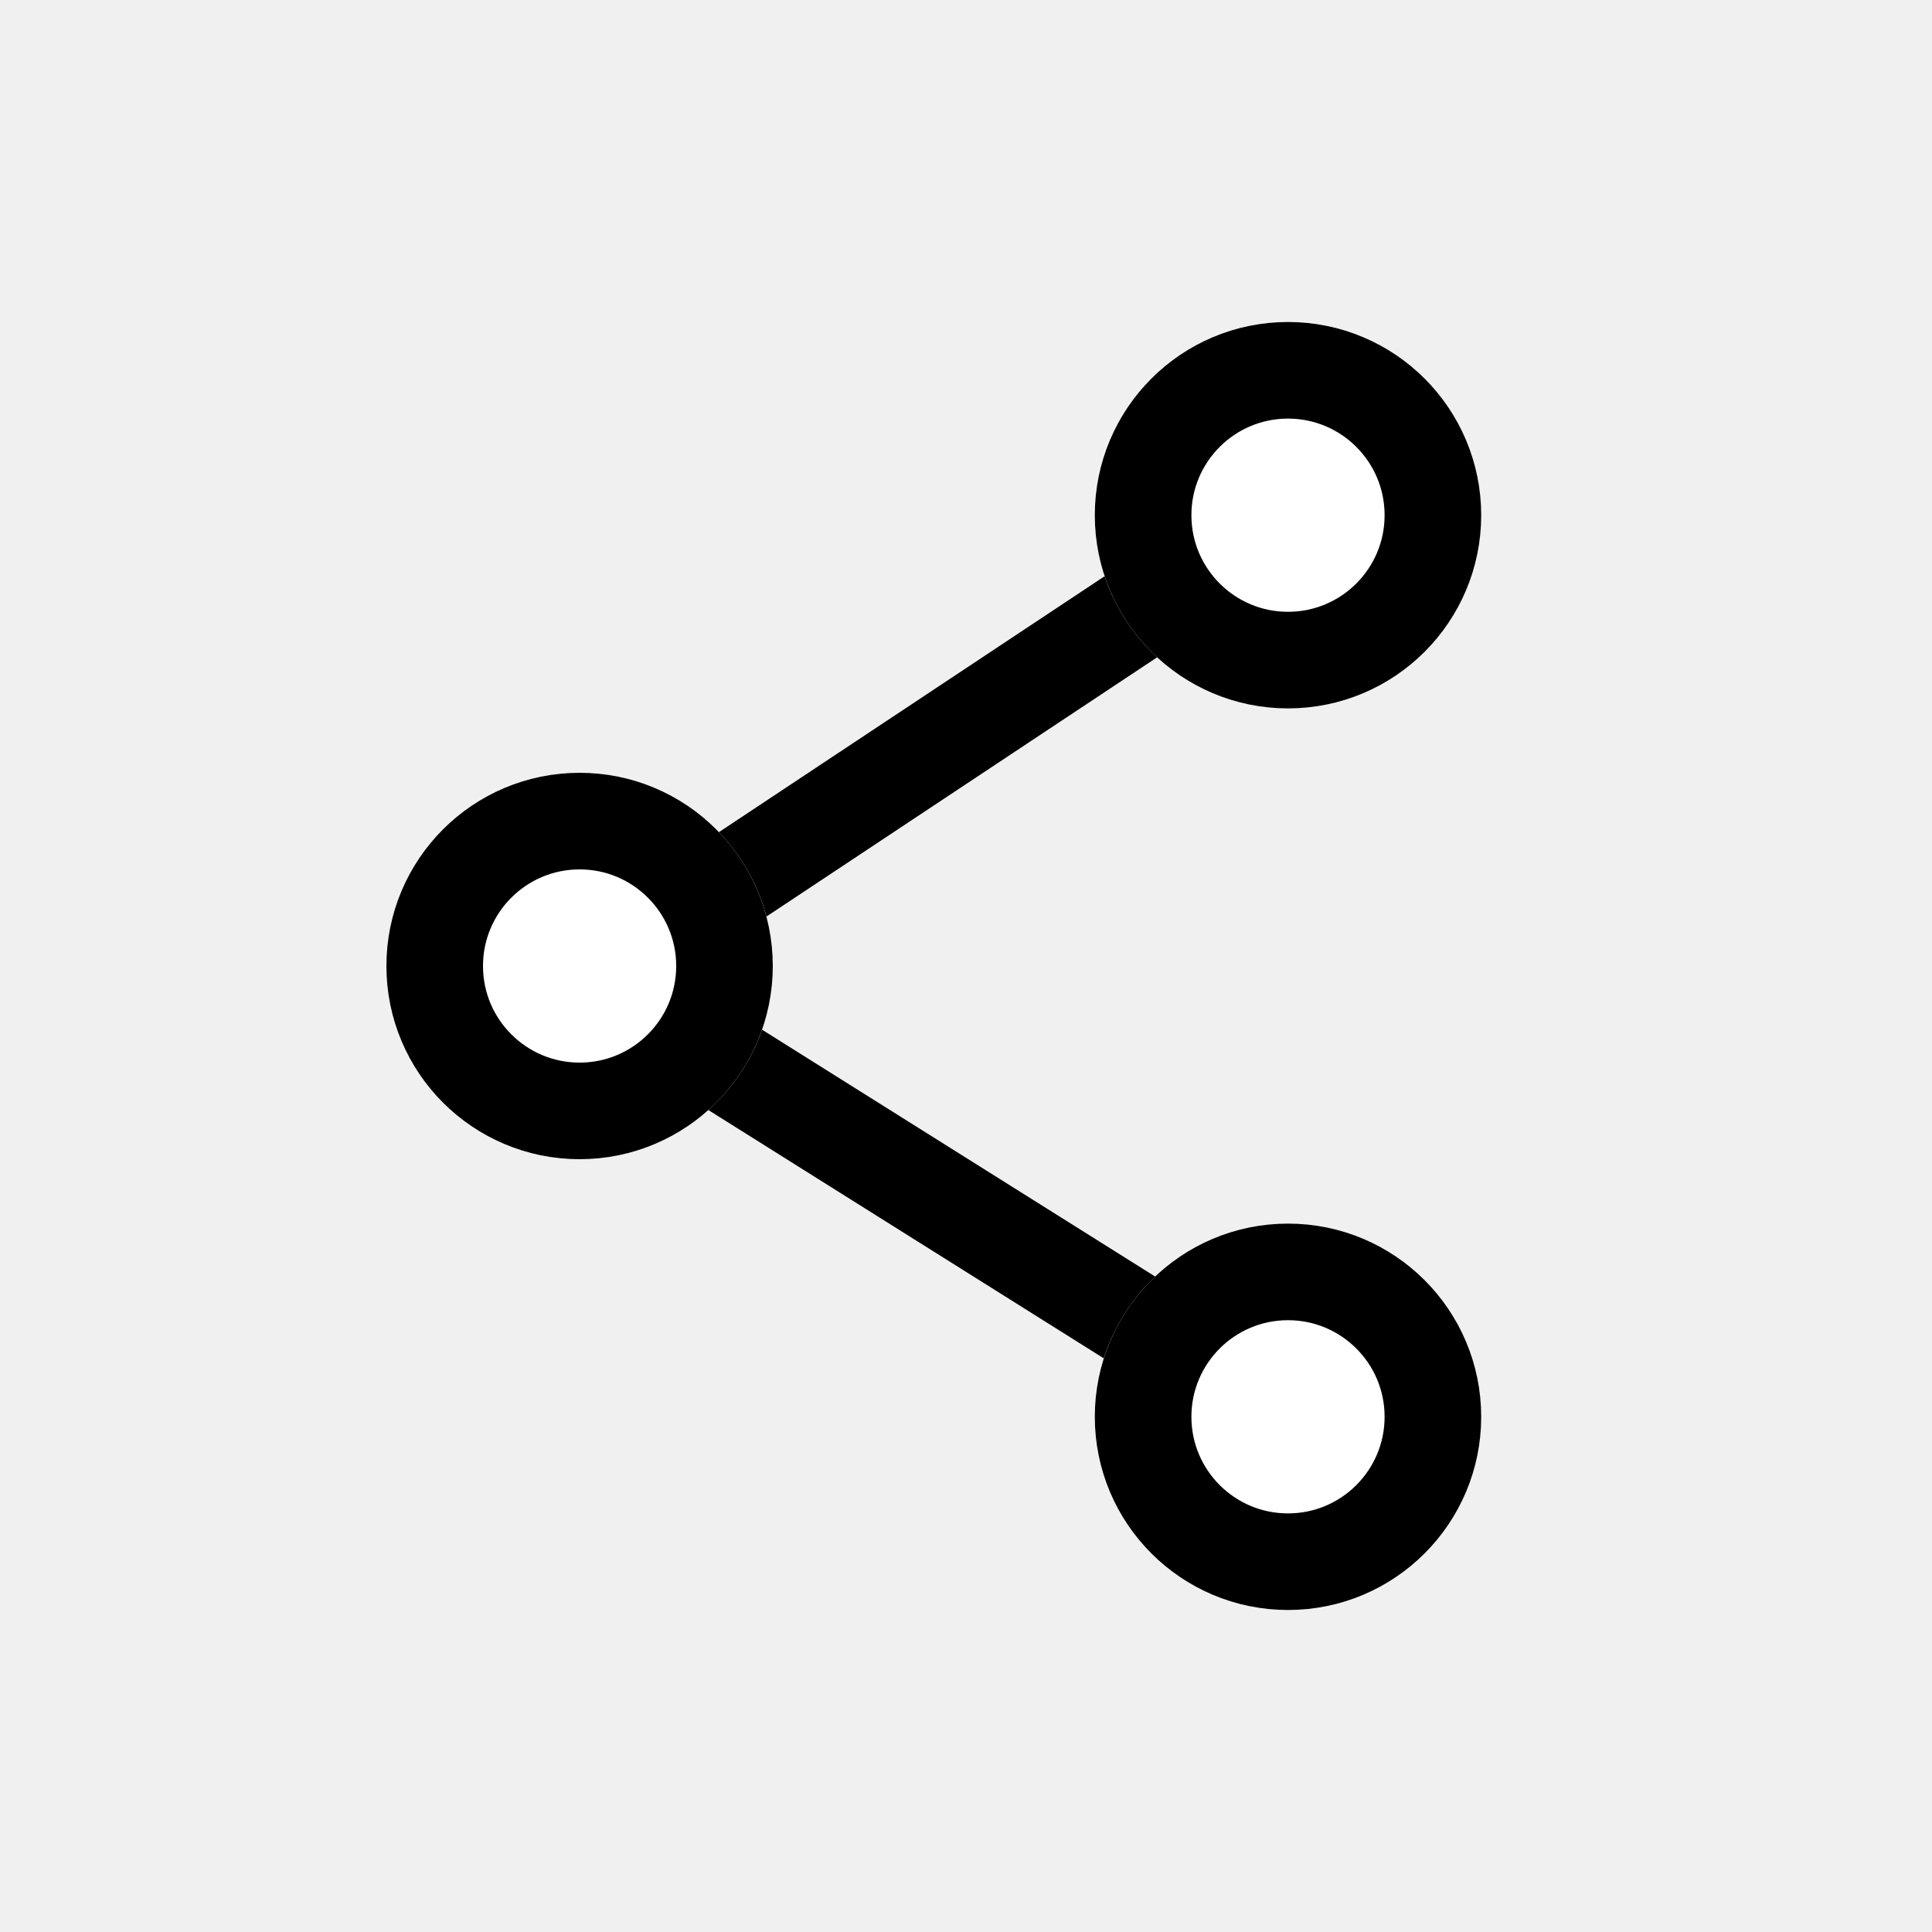
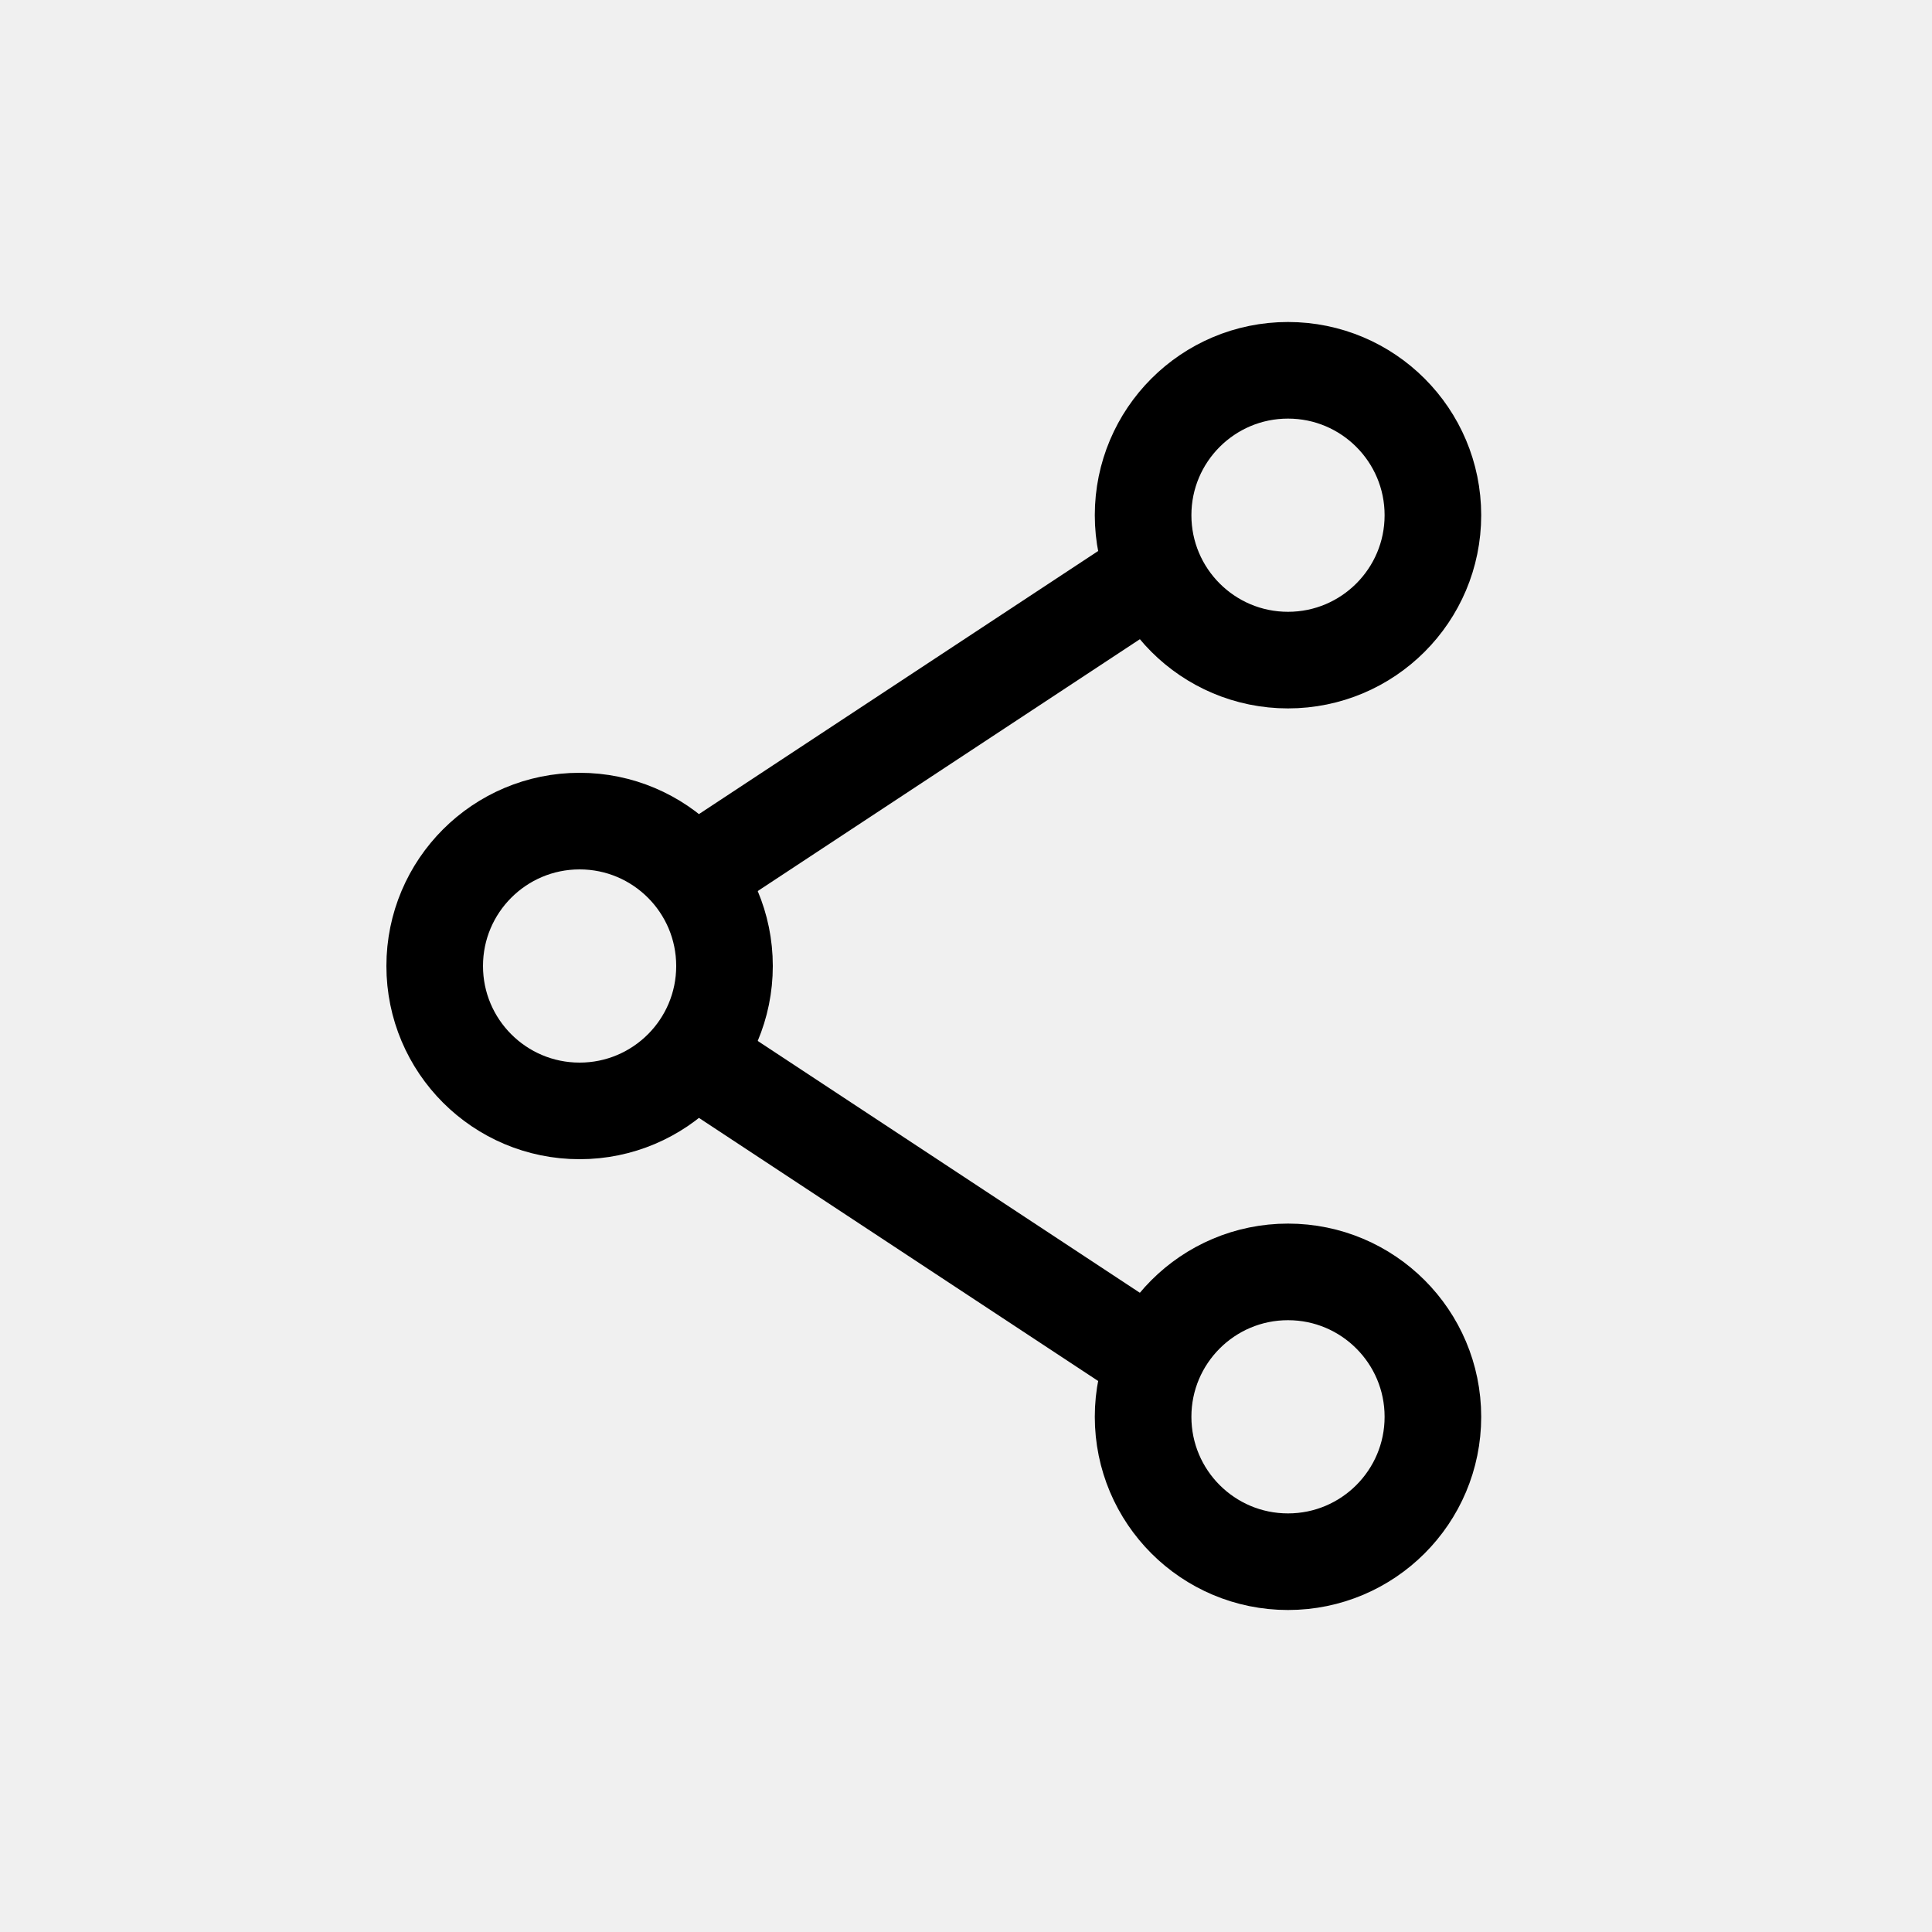
<svg xmlns="http://www.w3.org/2000/svg" id="Icon_share" width="30" height="30" viewBox="0 0 30 30">
  <defs>
    <style>
-             .cls-3{fill:#fff;stroke:#000;stroke-width:1.5px}.cls-6{fill:none}.cls-5{stroke:none}
+             .cls-4{stroke:#000;stroke-width:1.5px}.cls-4,.cls-6{fill:none}.cls-5{stroke:none}
        </style>
  </defs>
  <g id="그룹_428" transform="translate(0.299 1)">
-     <path id="패스_243" fill="none" stroke="#000" stroke-width="1.5px" d="M19.4 7L8.826 14.016l9.983 6.269" transform="translate(0 0.158)" />
-     <g id="타원_75" class="cls-3" transform="translate(16.701 4)">
+     <g id="타원_75" class="cls-4" transform="translate(16.701 4)">
      <circle cx="3" cy="3" r="3" class="cls-5" />
      <circle cx="3" cy="3" r="2.25" class="cls-6" />
    </g>
-     <g id="타원_77" class="cls-3" transform="translate(5.701 11)">
+     <g id="타원_77" class="cls-4" transform="translate(5.701 11)">
      <circle cx="3" cy="3" r="3" class="cls-5" />
      <circle cx="3" cy="3" r="2.25" class="cls-6" />
    </g>
-     <g id="타원_76" class="cls-3" transform="translate(16.701 18)">
+     <g id="타원_76" class="cls-4" transform="translate(16.701 18)">
      <circle cx="3" cy="3" r="3" class="cls-5" />
      <circle cx="3" cy="3" r="2.25" class="cls-6" />
    </g>
+     <path id="선_236" d="M0 5L7.587 0" class="cls-4" transform="translate(10.614 7.5)" />
+     <path id="선_237" d="M0 0L7.587 5" class="cls-4" transform="translate(10.614 15.5)" />
  </g>
</svg>
